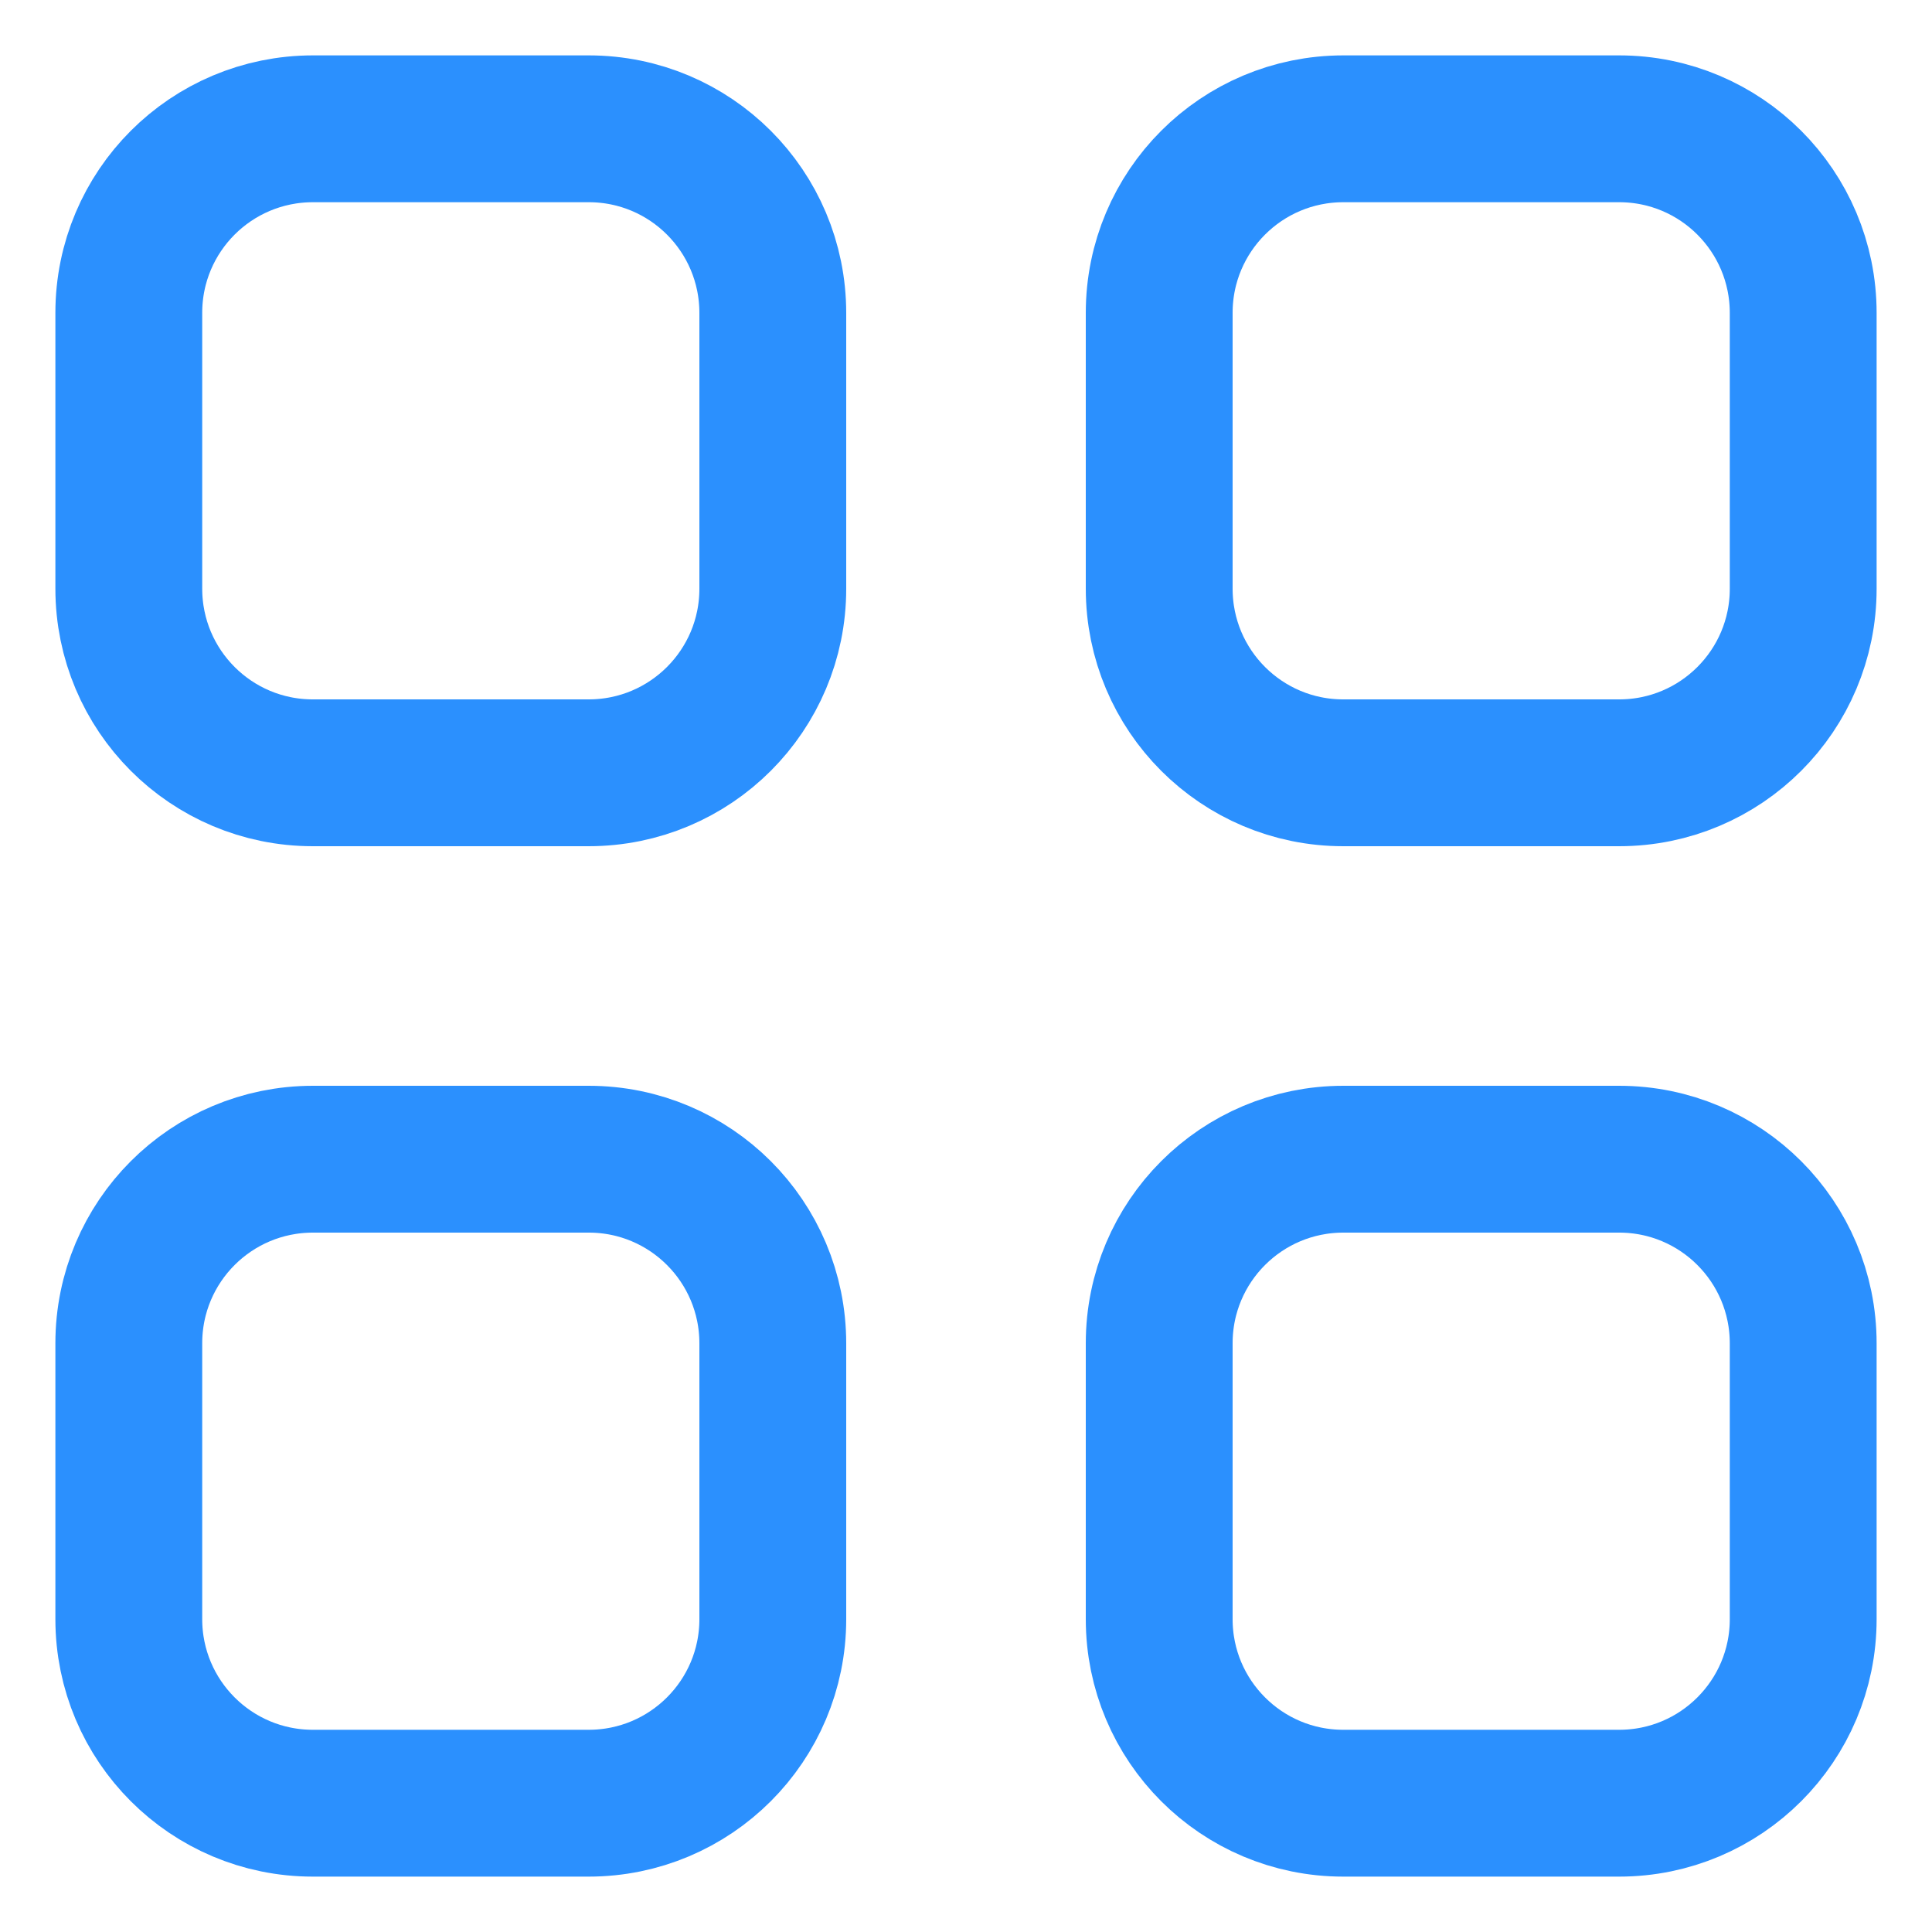
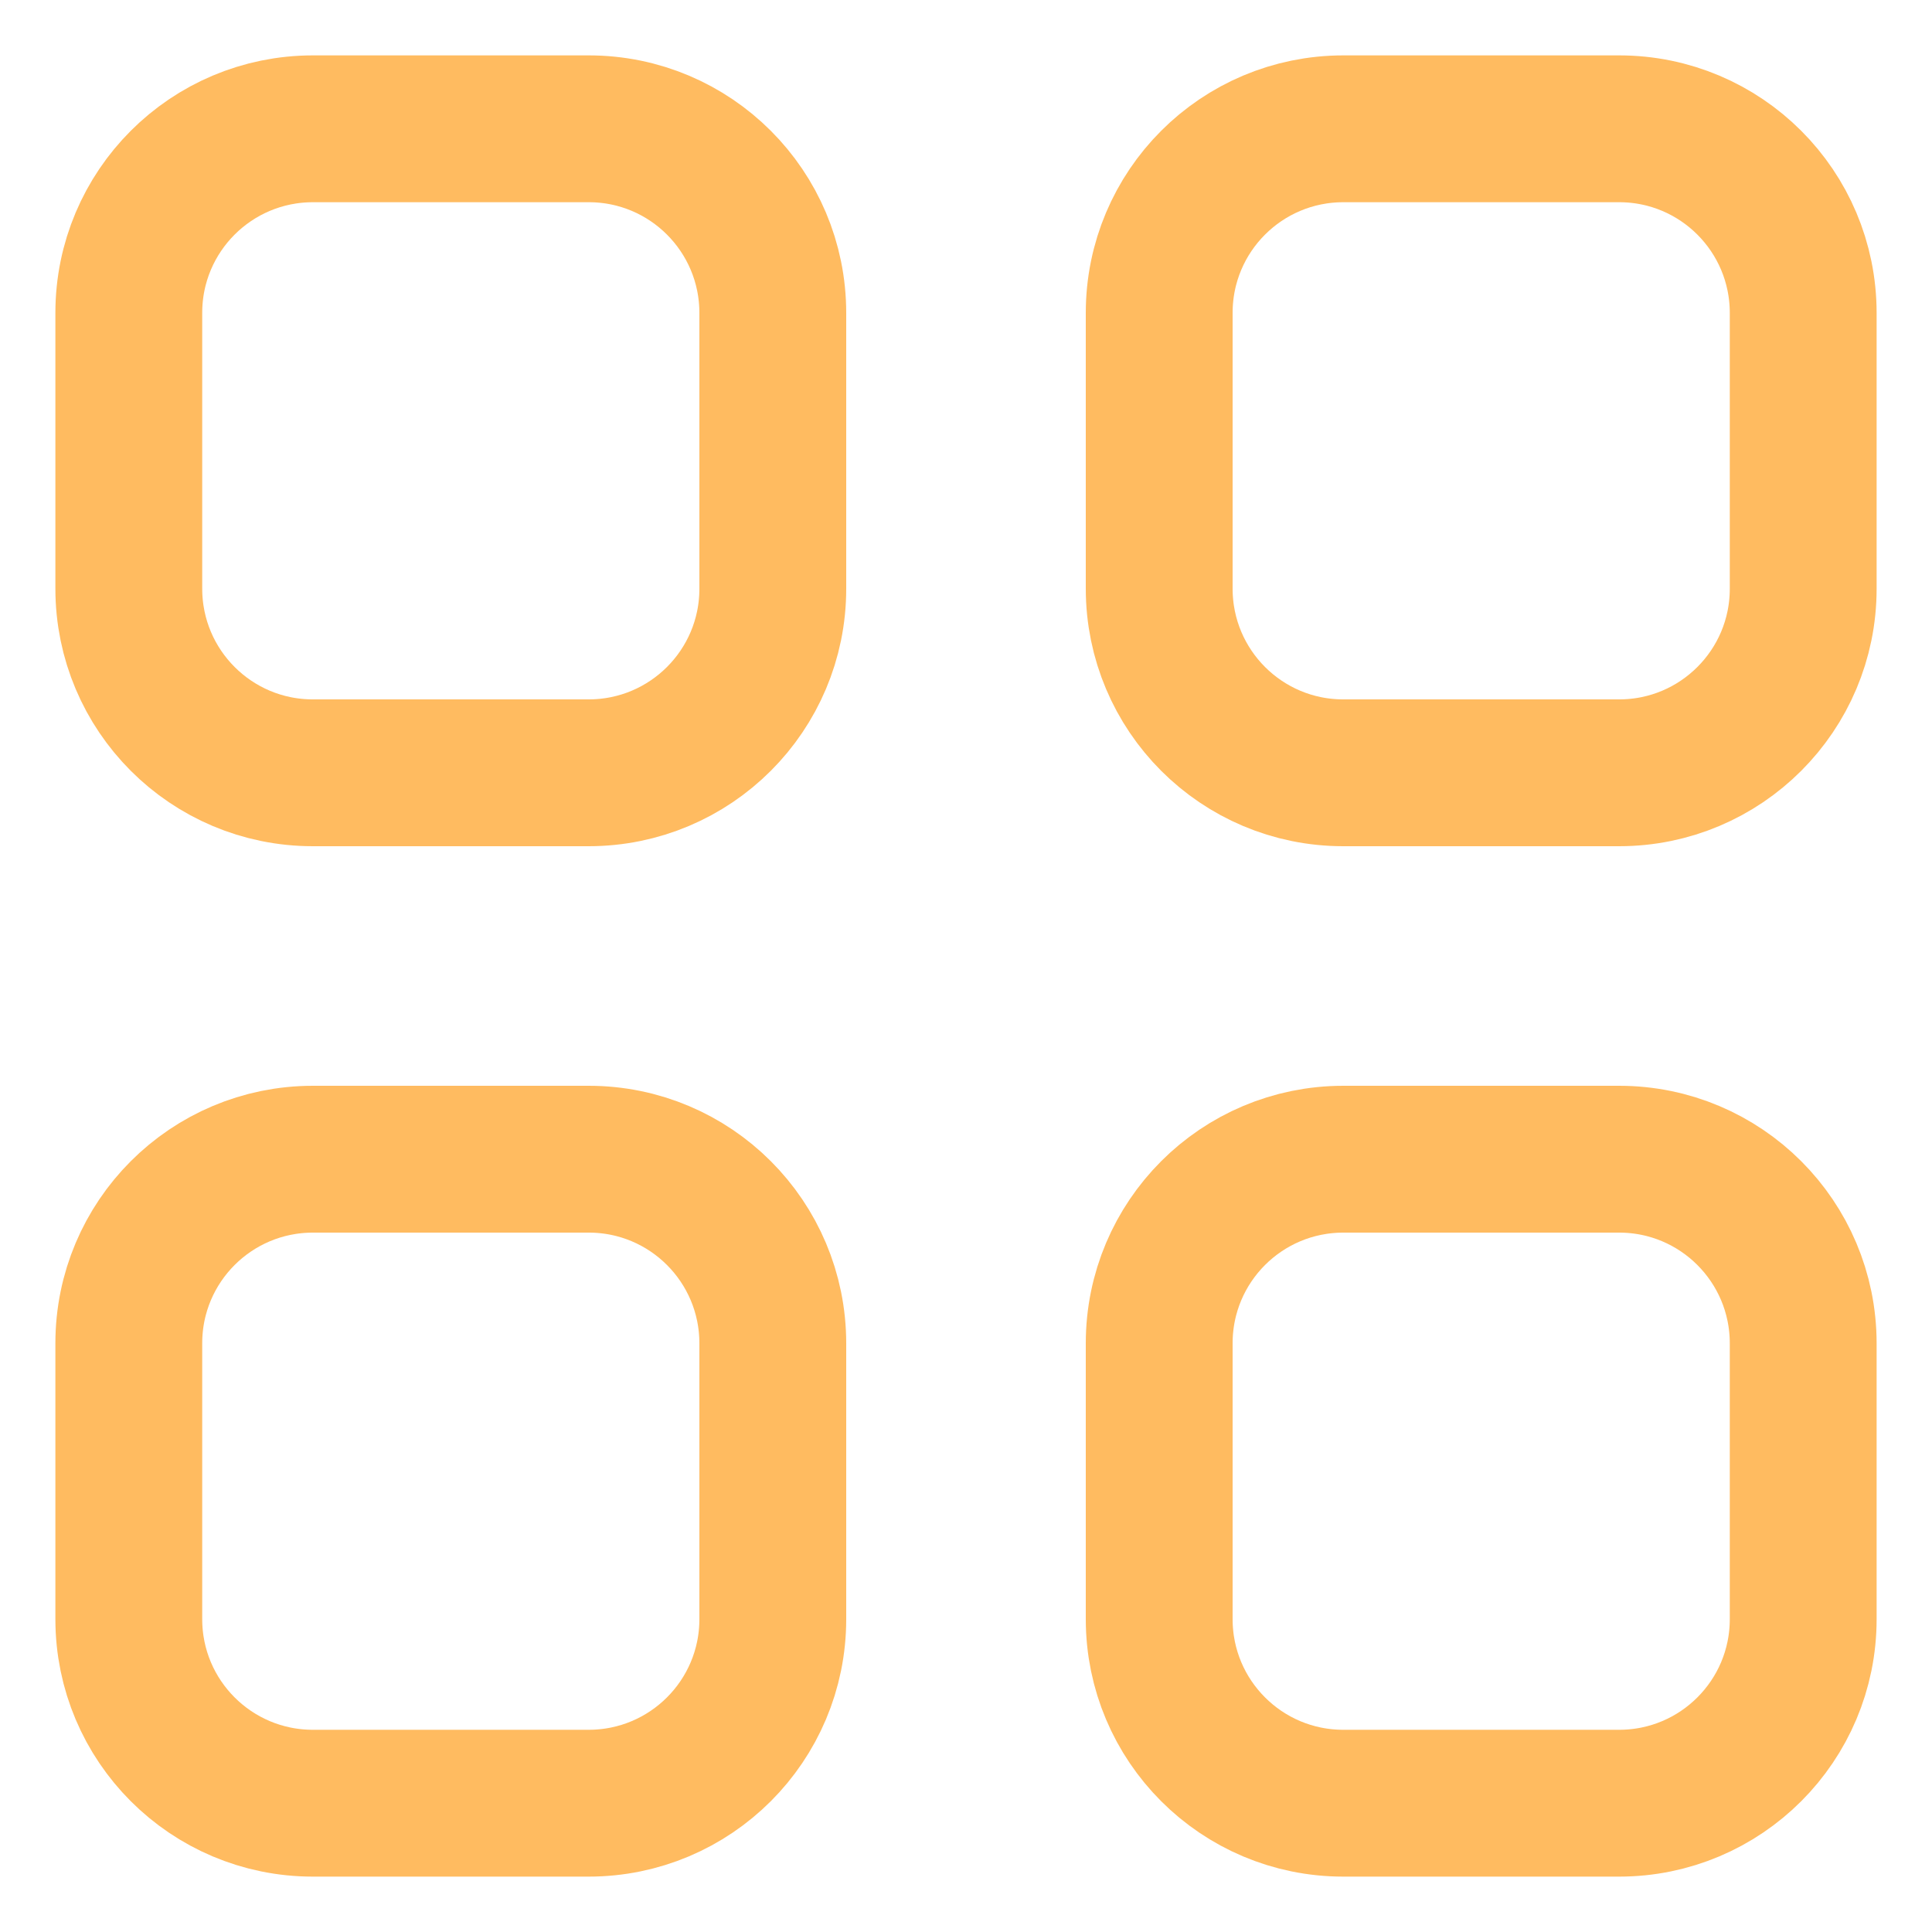
- <svg xmlns="http://www.w3.org/2000/svg" width="15" height="15" fill="none" style="color:#2b90fe">
-   <path d="M12.571 1H10.43C9.639 1 9 1.64 9 2.429V4.57C9 5.361 9.64 6 10.429 6h2.142C13.361 6 14 5.36 14 4.571V2.43C14 1.639 13.36 1 12.571 1ZM4.571 1H2.43C1.639 1 1 1.64 1 2.429V4.57C1 5.361 1.64 6 2.429 6H4.57C5.361 6 6 5.36 6 4.571V2.43C6 1.639 5.36 1 4.571 1ZM12.571 9H10.43C9.639 9 9 9.64 9 10.429v2.142c0 .79.64 1.429 1.429 1.429h2.142c.79 0 1.429-.64 1.429-1.429V10.43C14 9.639 13.36 9 12.571 9ZM4.571 9H2.43C1.639 9 1 9.64 1 10.429v2.142C1 13.361 1.64 14 2.429 14H4.57C5.361 14 6 13.36 6 12.571V10.43C6 9.639 5.36 9 4.571 9Z" stroke="currentColor" stroke-width="1.14" stroke-linecap="round" stroke-linejoin="round" />
+ <svg xmlns="http://www.w3.org/2000/svg" width="15px" height="15px" fill="none" style="color:#2b90fe" transform="rotate(0) scale(1, 1)">
+   <path d="M12.571 1H10.43C9.639 1 9 1.64 9 2.429V4.57C9 5.361 9.64 6 10.429 6h2.142C13.361 6 14 5.36 14 4.571V2.43C14 1.639 13.36 1 12.571 1ZM4.571 1H2.43C1.639 1 1 1.64 1 2.429V4.57C1 5.361 1.64 6 2.429 6H4.57C5.361 6 6 5.36 6 4.571V2.43C6 1.639 5.36 1 4.571 1ZM12.571 9H10.43C9.639 9 9 9.64 9 10.429v2.142c0 .79.64 1.429 1.429 1.429h2.142c.79 0 1.429-.64 1.429-1.429V10.43C14 9.639 13.36 9 12.571 9ZM4.571 9H2.43C1.639 9 1 9.64 1 10.429v2.142C1 13.361 1.64 14 2.429 14H4.57C5.361 14 6 13.36 6 12.571V10.43C6 9.639 5.36 9 4.571 9Z" stroke="#ffbb60" stroke-width="1.14" stroke-linecap="round" stroke-linejoin="round" />
</svg>
